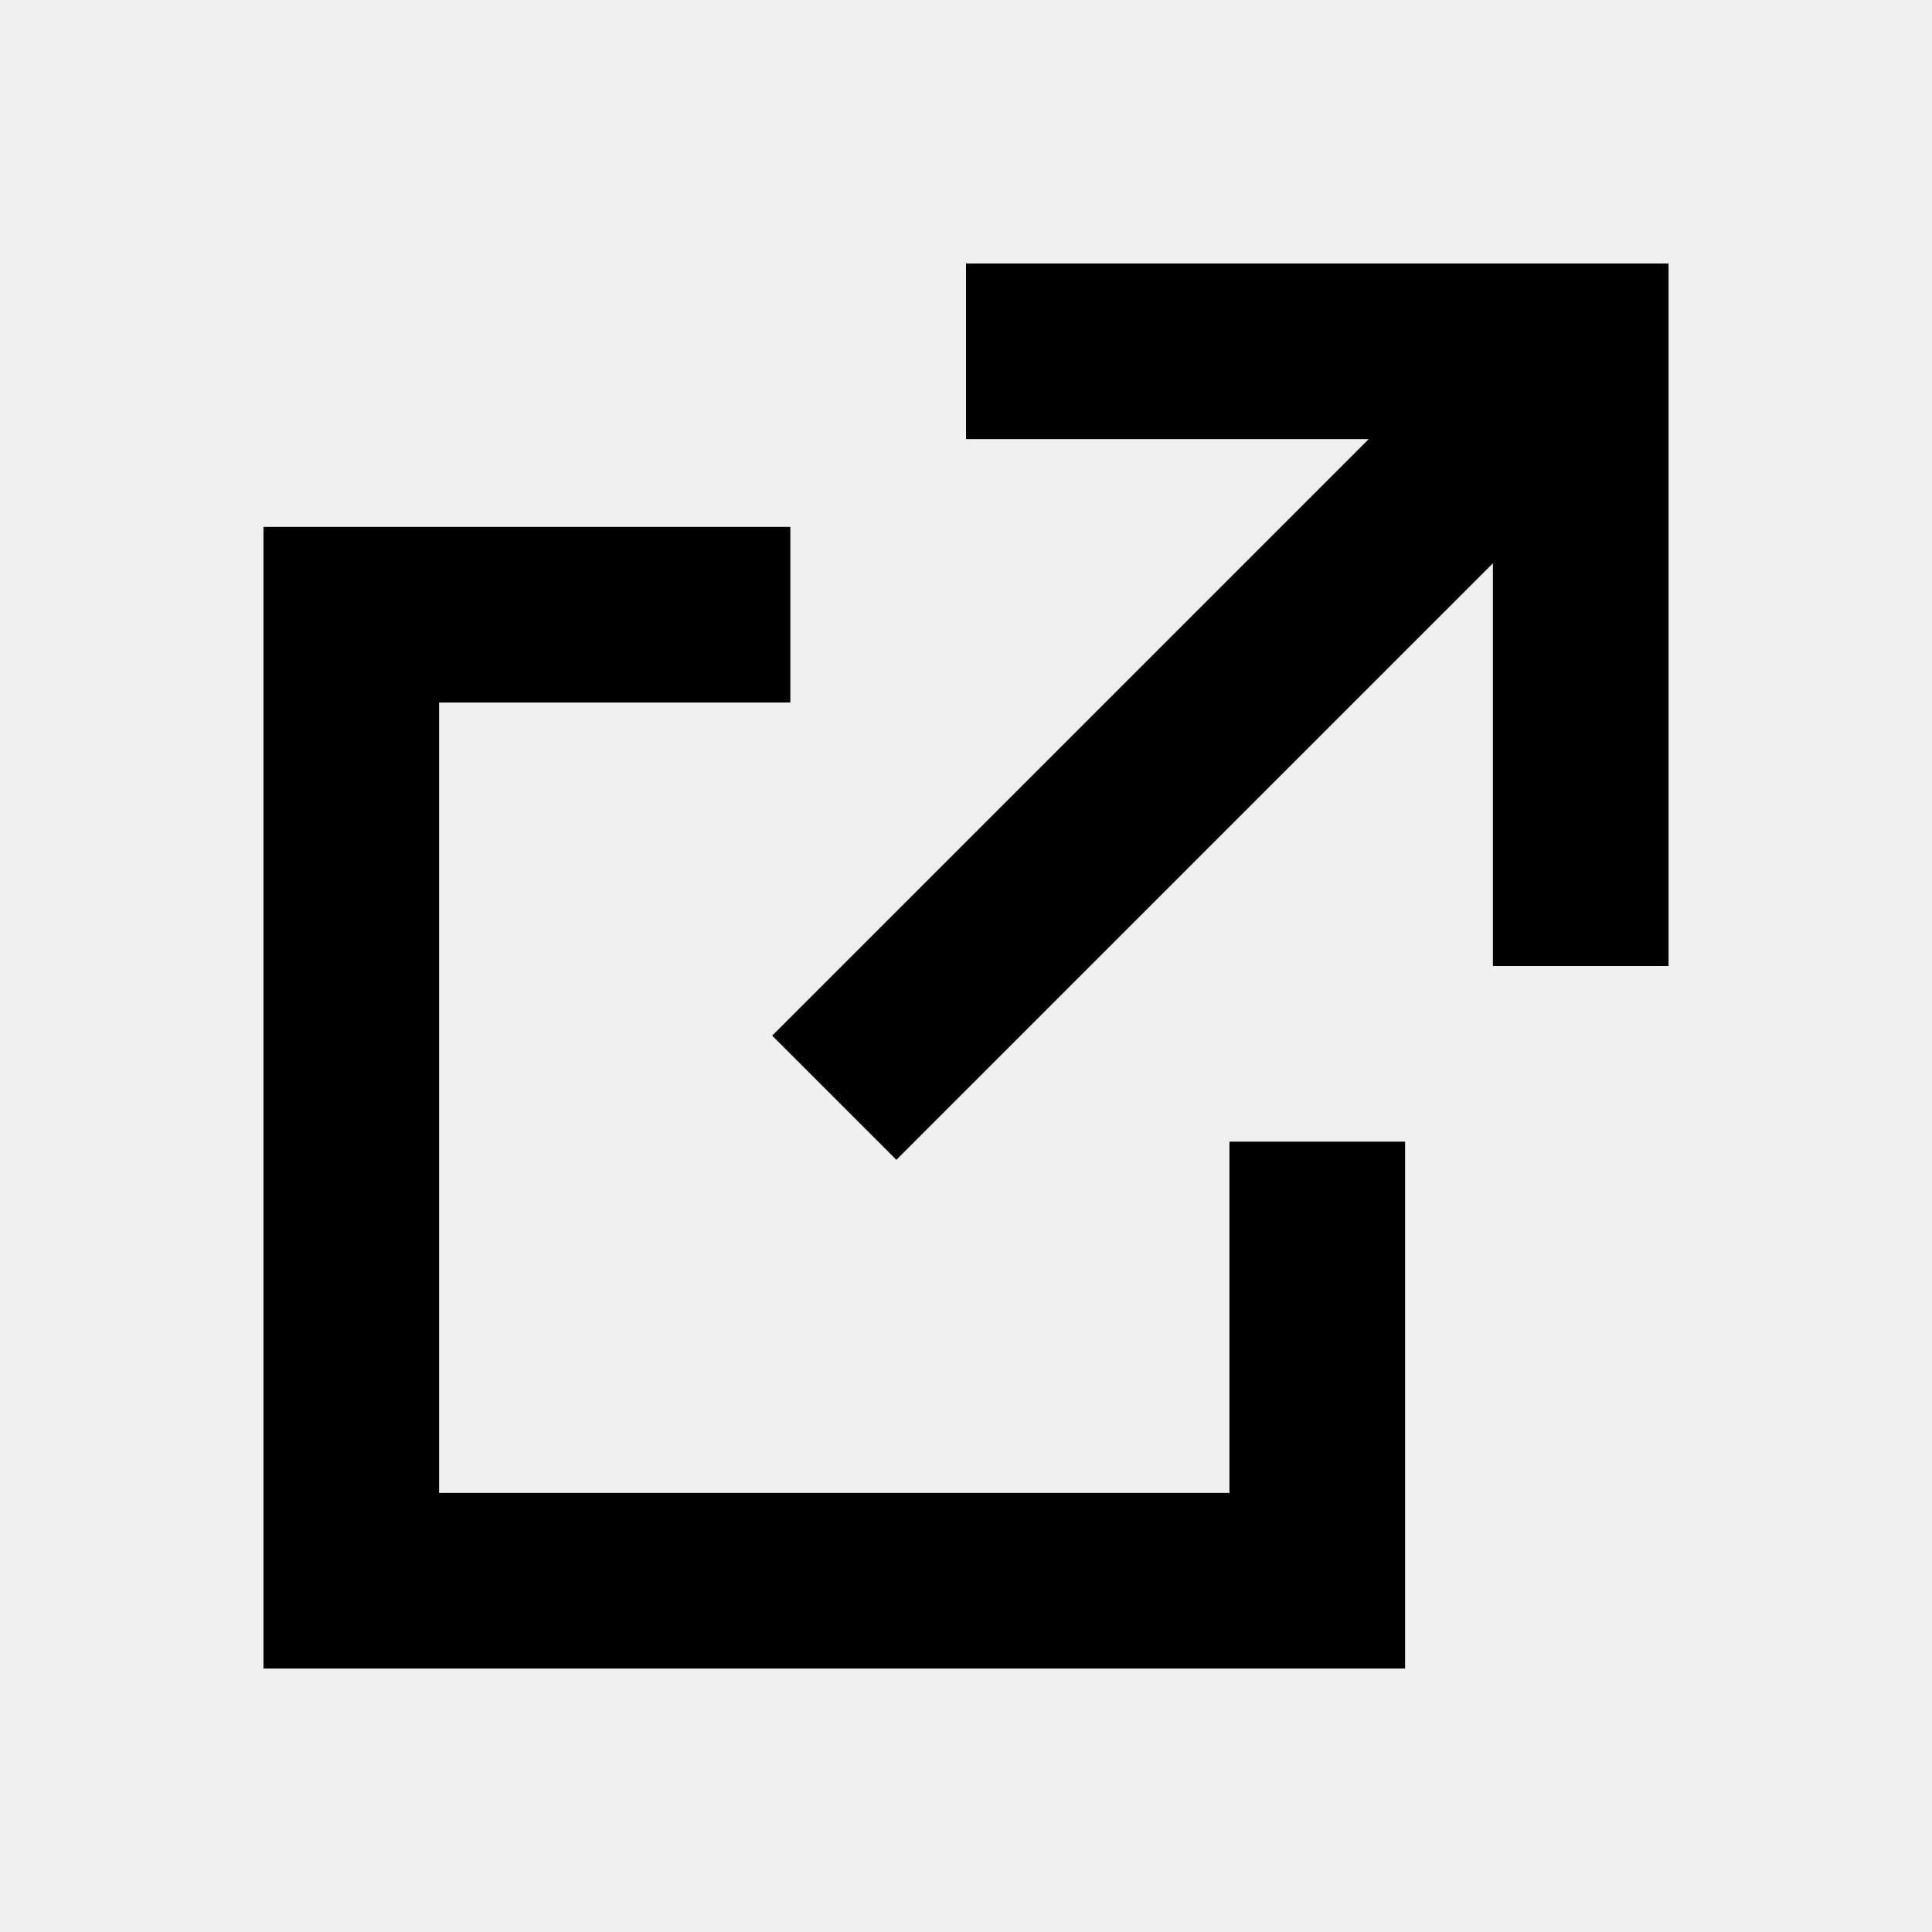
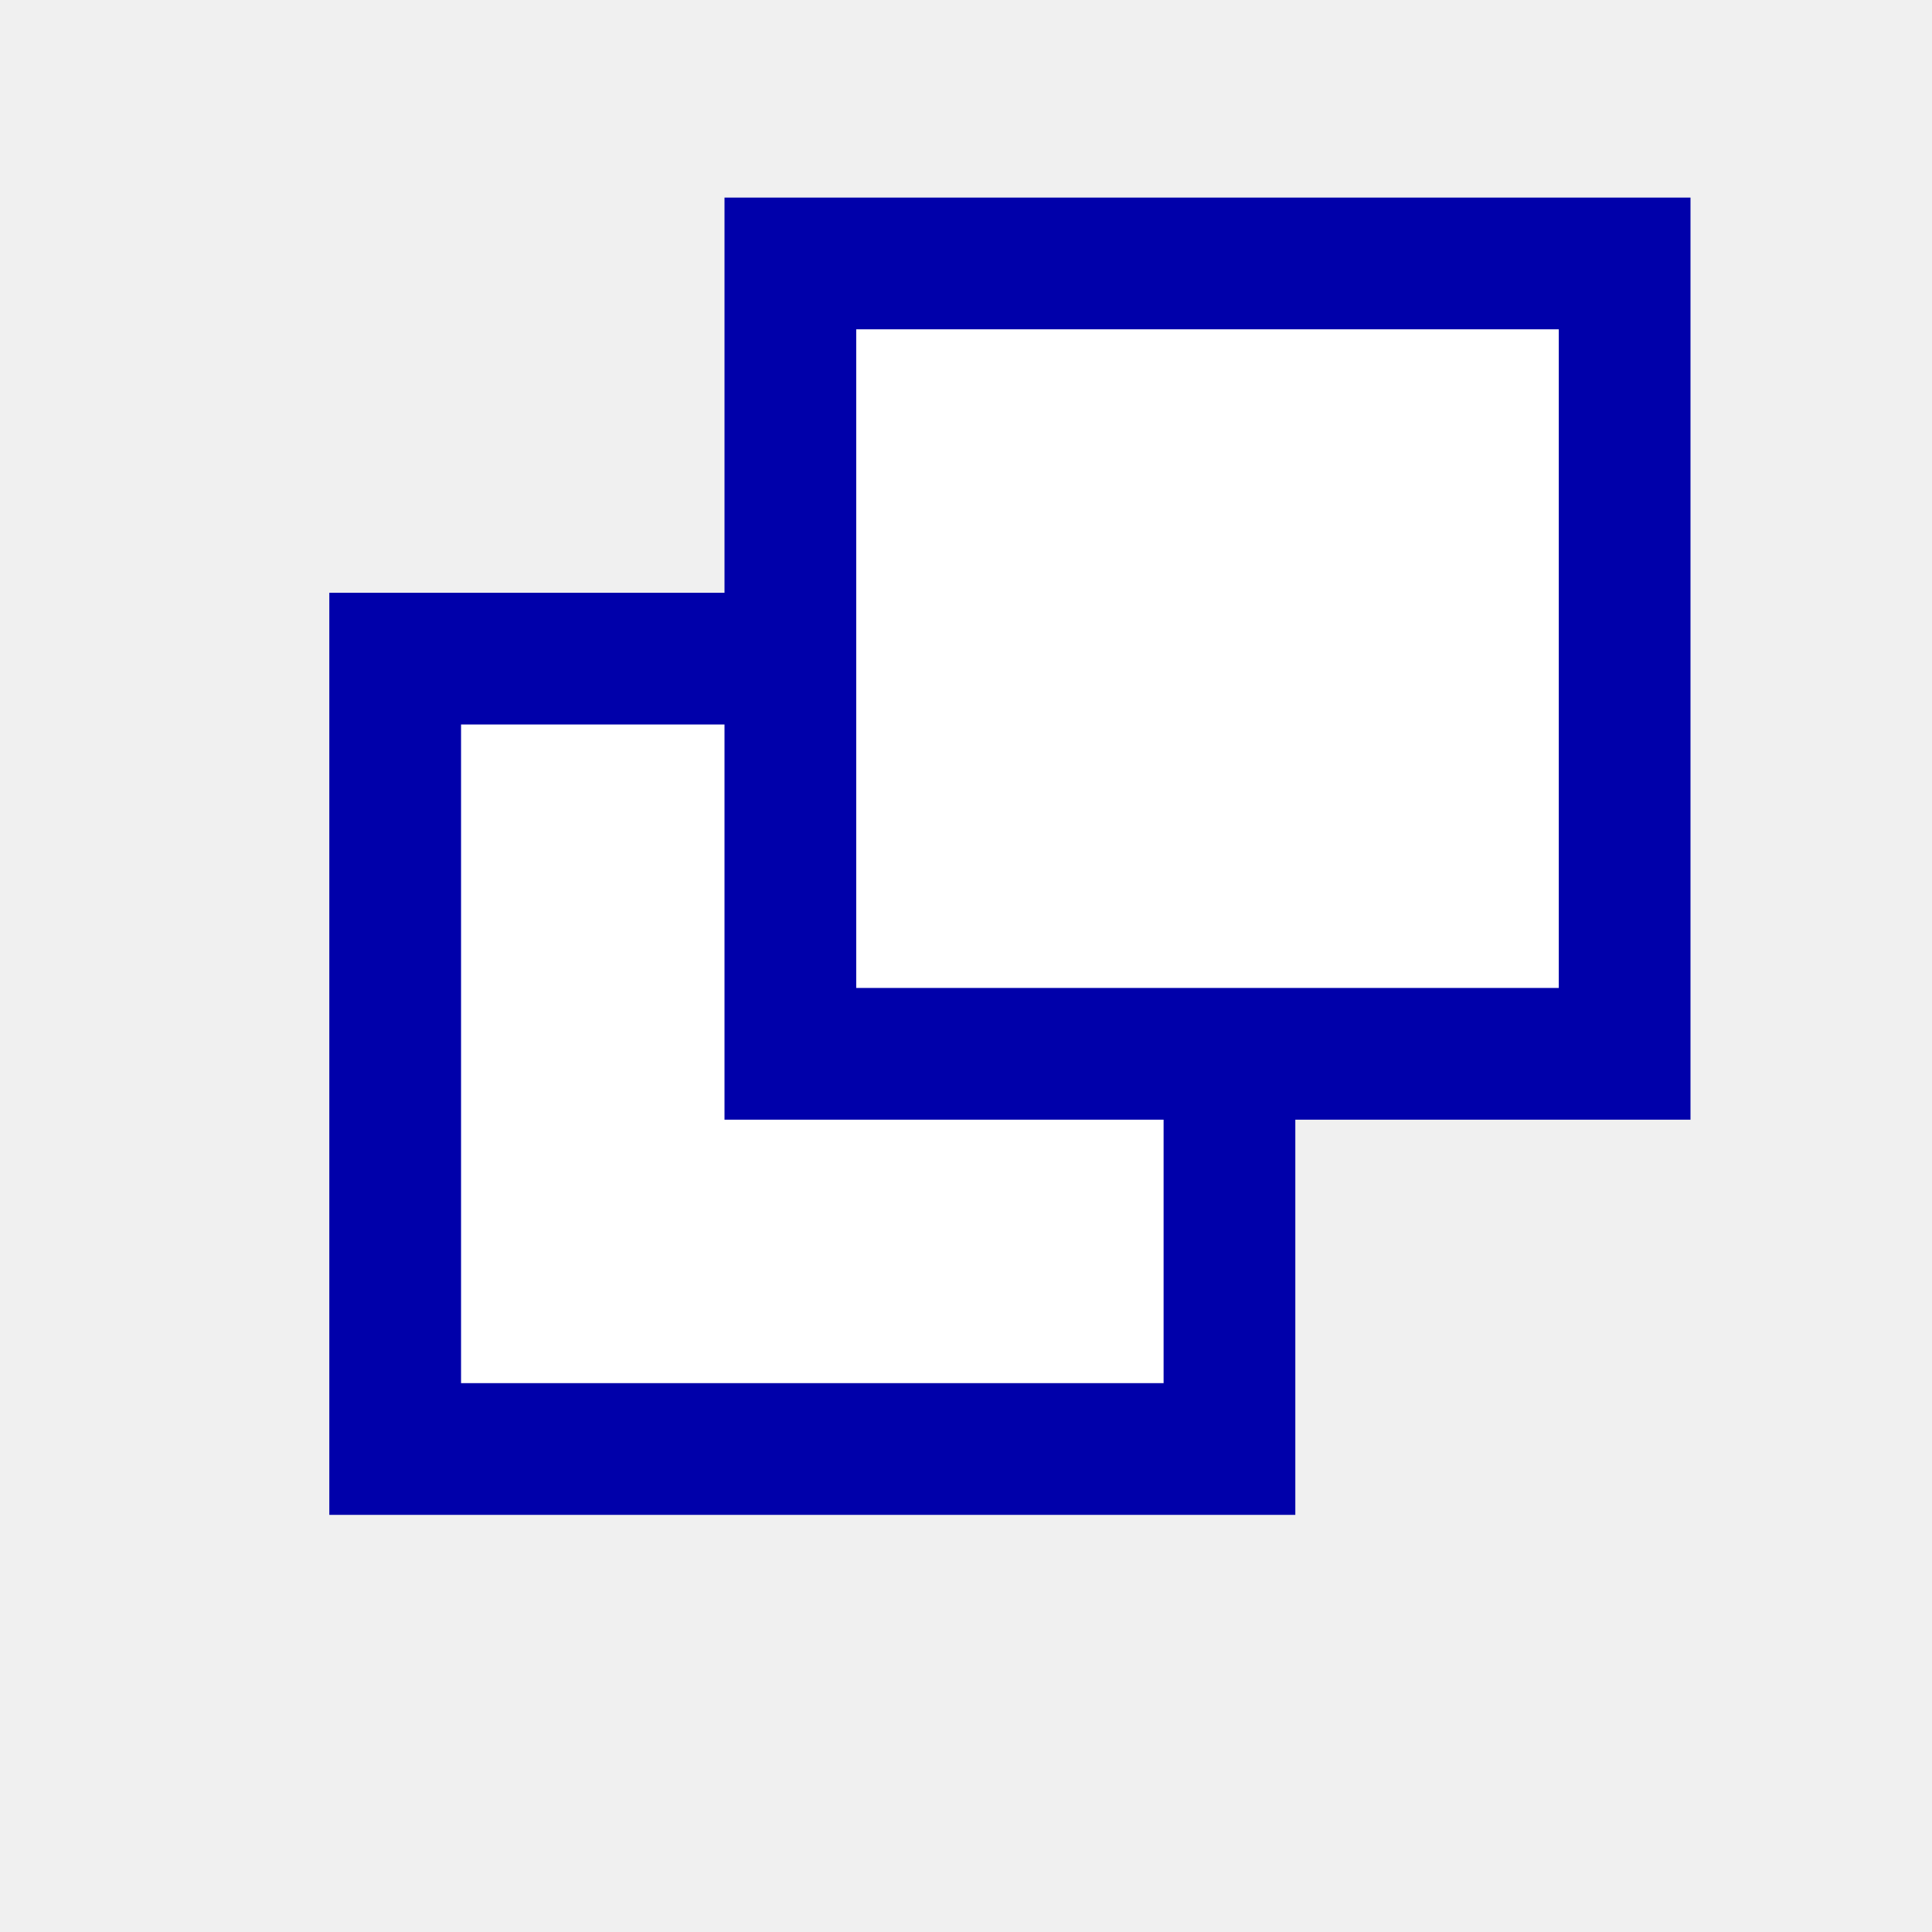
- <svg xmlns="http://www.w3.org/2000/svg" viewbox="0 0 22 22" width="22" height="22">
-   <path d="M6,4 h-5 v11 h11 v-5  M8,1 h7 v7  M6.5,9.5 L14,2" transform="translate(3,3)" stroke-width="2" stroke="black" fill="none" />
+ <svg xmlns="http://www.w3.org/2000/svg" xmlns:xlink="http://www.w3.org/1999/xlink" viewbox="0 0 22 22" width="22" height="22">
+   <style type="text/css">
+ 	:target #x {
+ 		stroke: green;
+ 	}
+ 	</style>
+   <defs id="hover">
+     <rect id="x" width="9.5" height="9" stroke-width="1.5" stroke="#00a" fill="white" />
+   </defs>
+   <use xlink:href="#x" x="4.5" y="7.5" />
+   <use xlink:href="#x" x="9" y="3" />
</svg>
